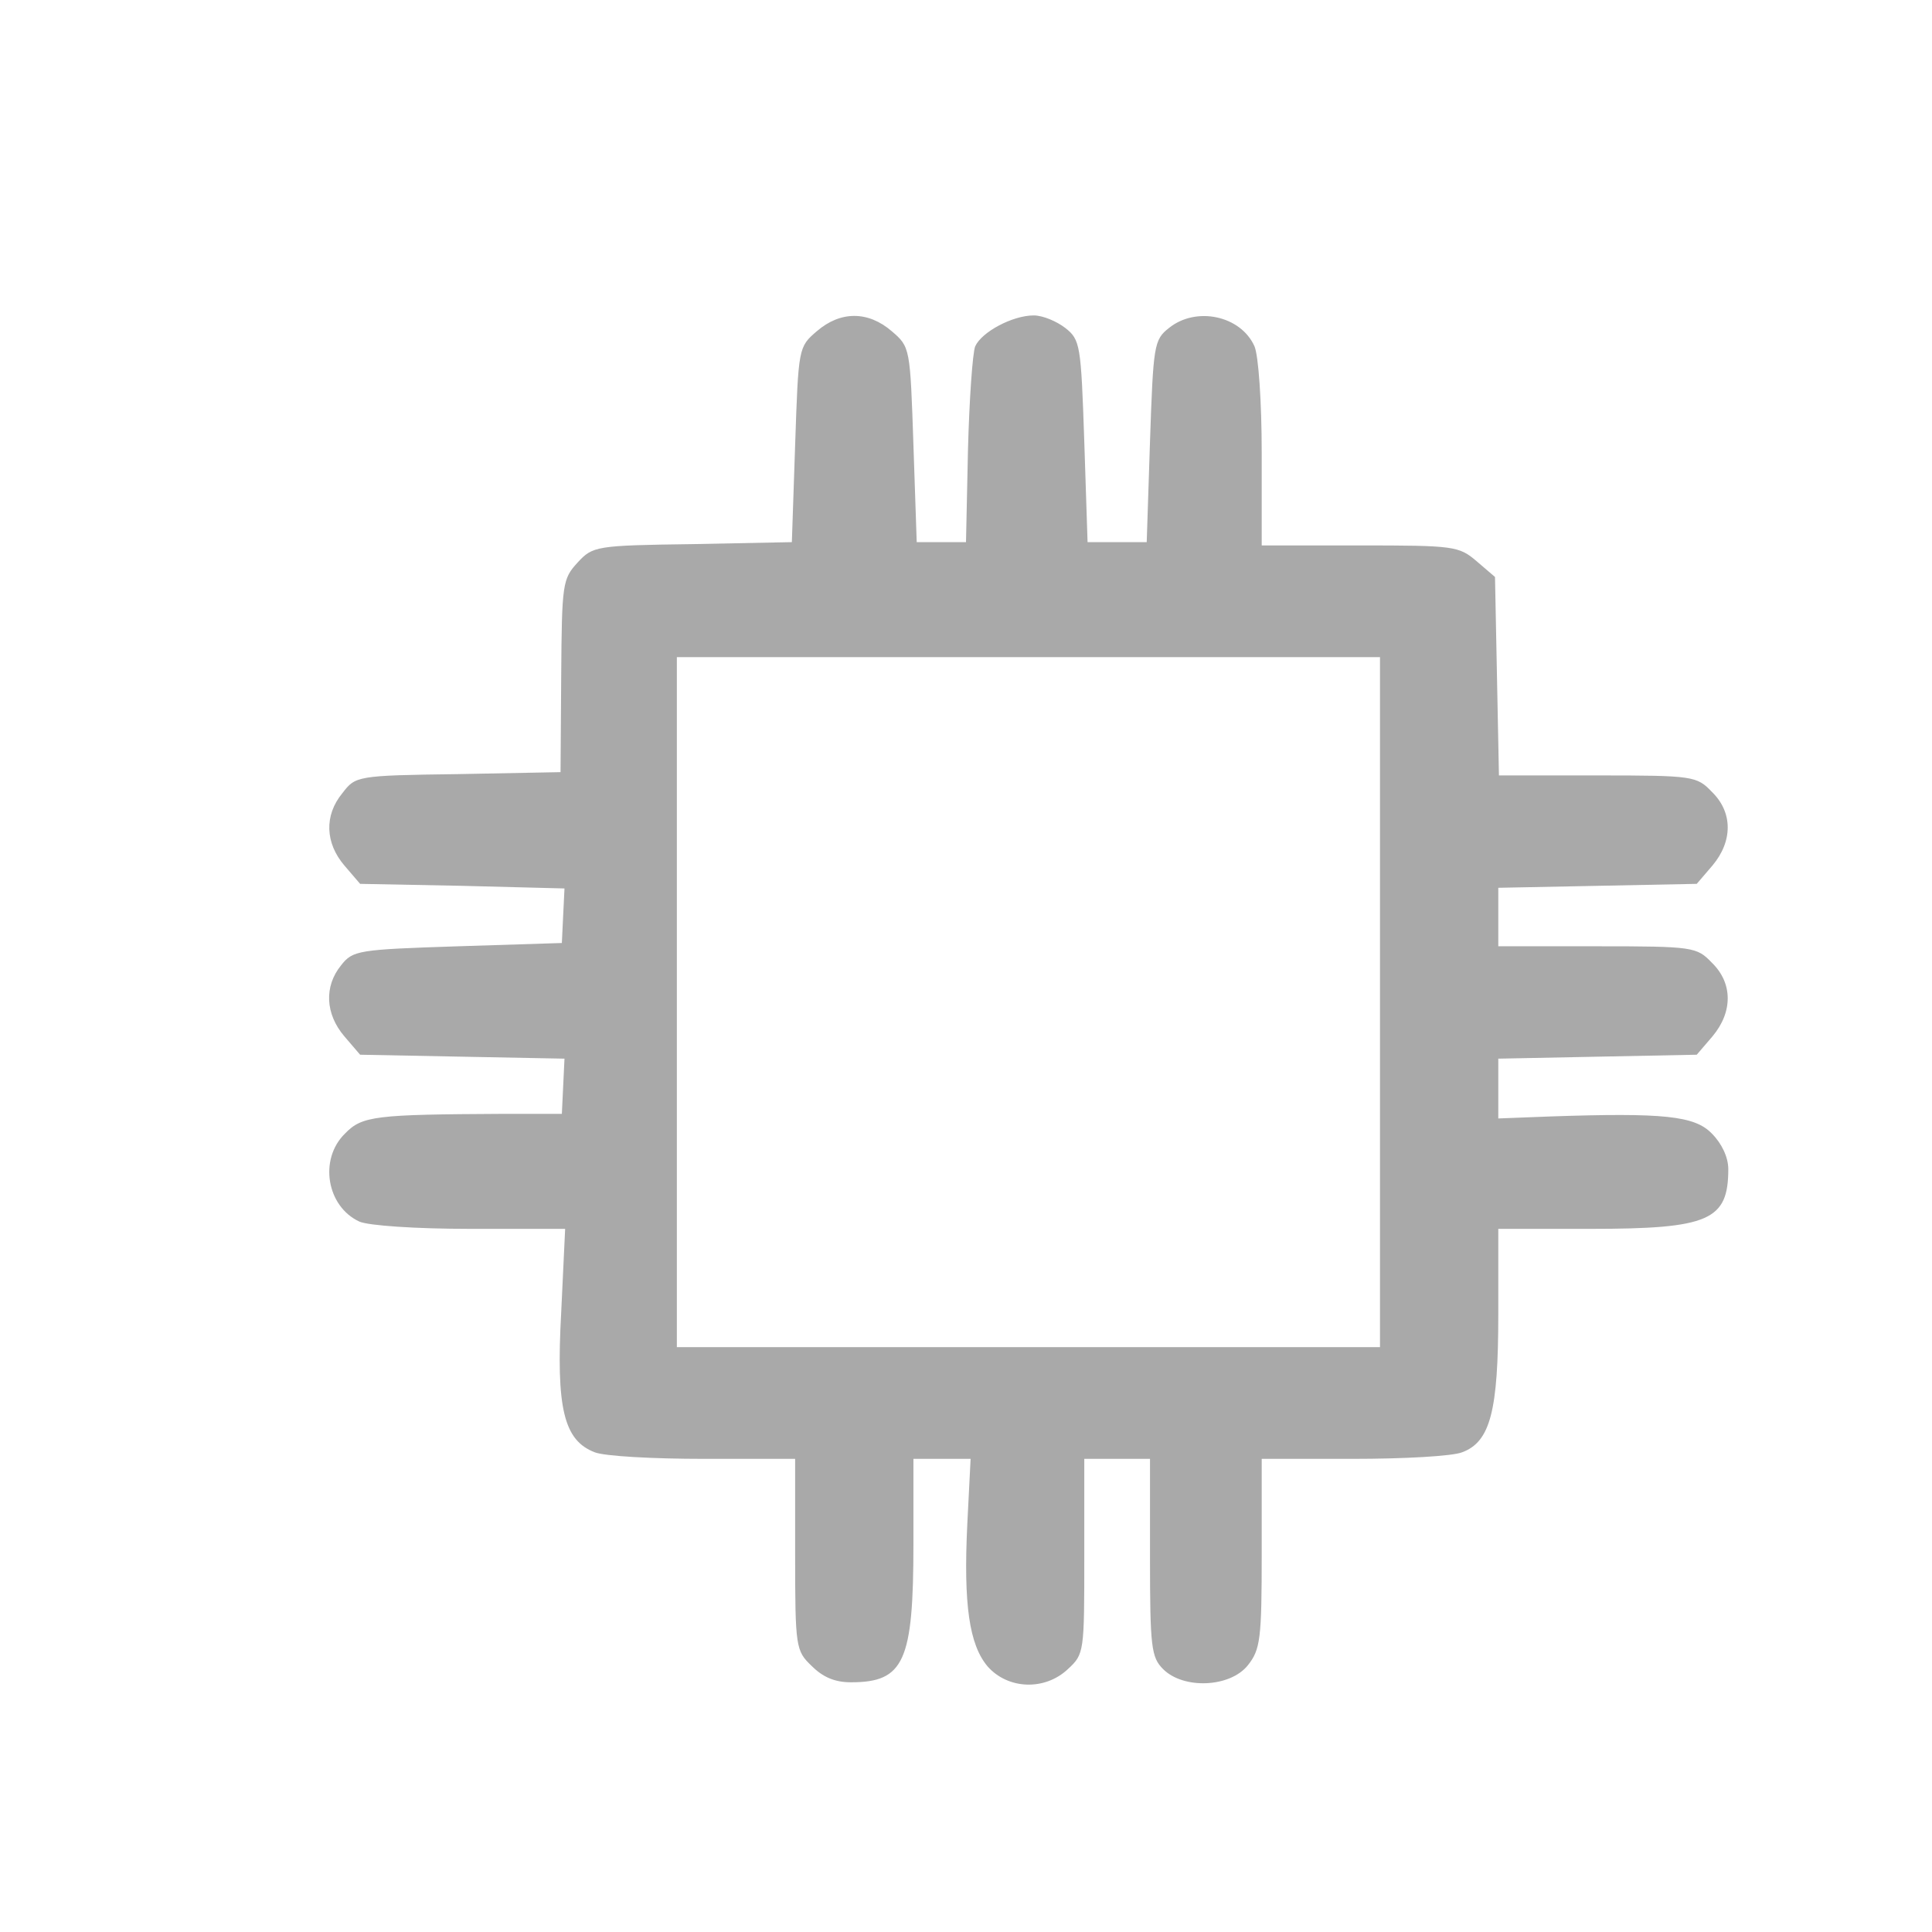
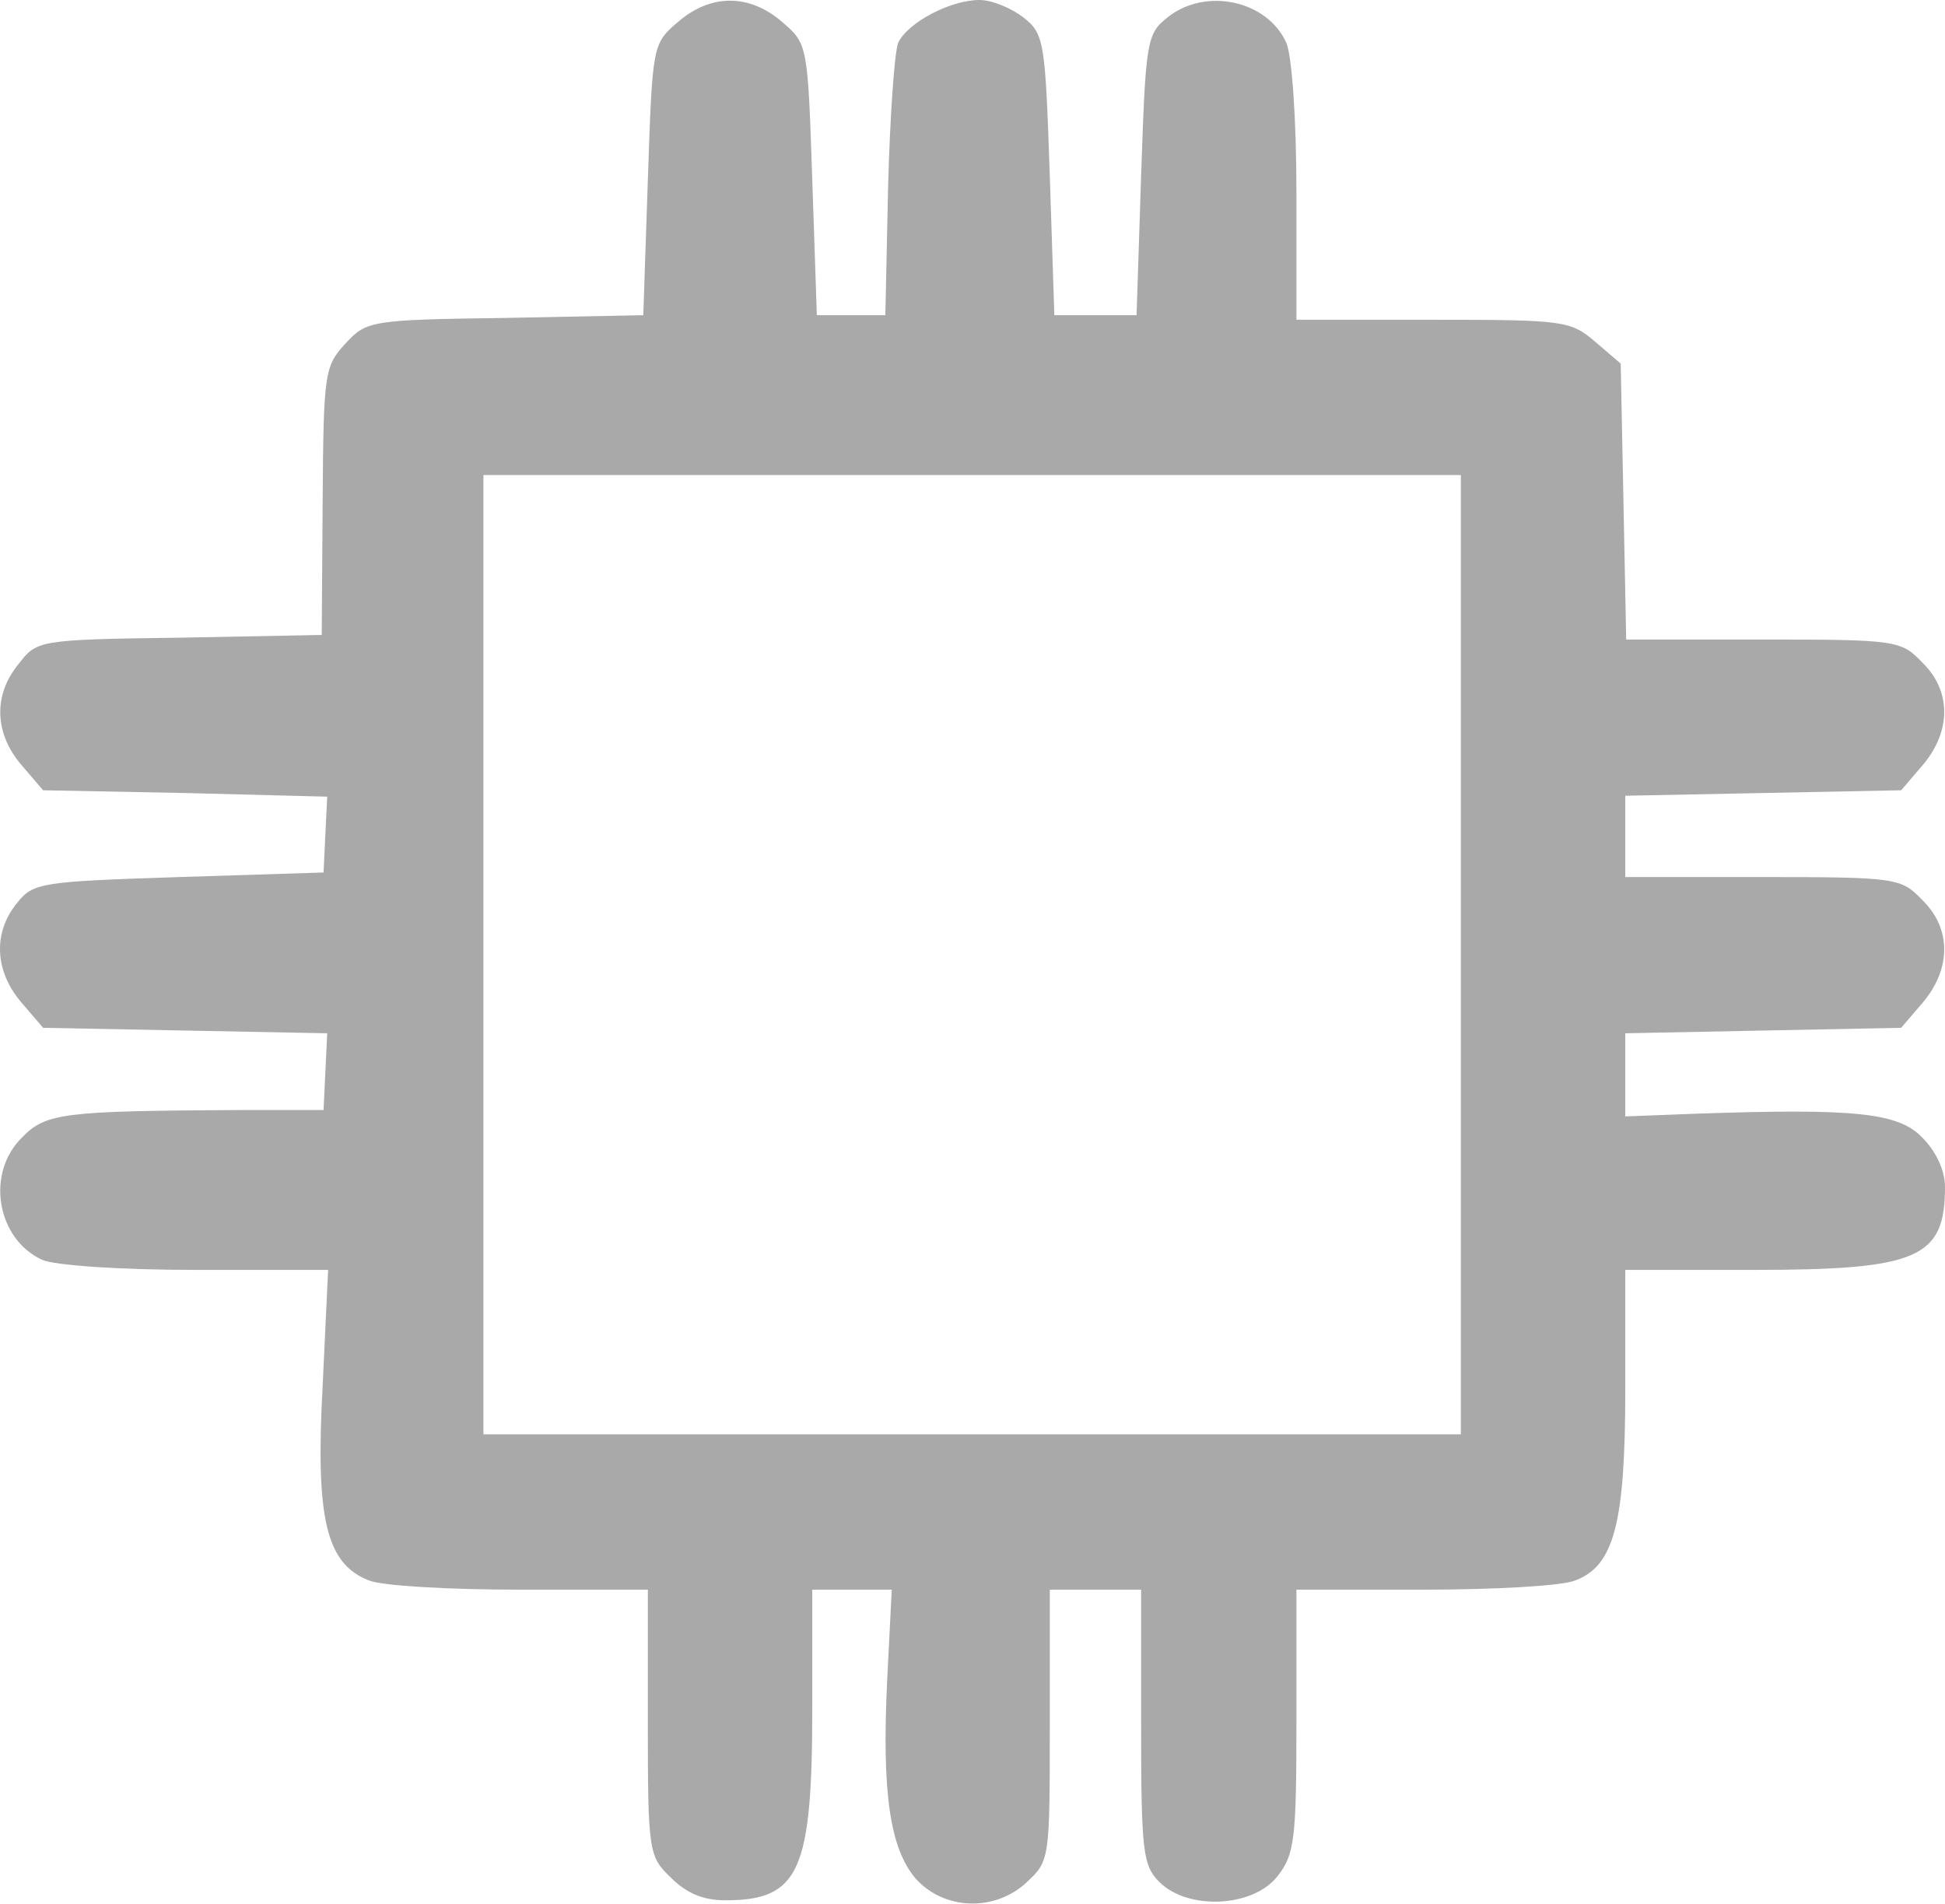
- <svg xmlns="http://www.w3.org/2000/svg" version="1.0" width="46" height="46" viewBox="0 0 294 268" preserveAspectRatio="xMidYMid meet">
+ <svg xmlns="http://www.w3.org/2000/svg" version="1.0" preserveAspectRatio="xMidYMid meet" viewBox="50.08 35 212.92 208.35">
  <g transform="translate(0,268) scale(0.1,-0.1)" fill="#a9a9a9" stroke="none">
    <path d="M1243 2306 c-28 -24 -28 -25 -33 -173 l-5 -148 -151 -3 c-147 -2 -152 -3 -175 -28 -23 -25 -24 -32 -25 -172 l-1 -147 -156 -3 c-155 -2 -156 -3 -176 -29 -28 -34 -26 -76 3 -110 l24 -28 155 -3 156 -4 -2 -41 -2 -42 -158 -5 c-152 -5 -160 -6 -178 -29 -26 -32 -24 -74 5 -108 l24 -28 155 -3 156 -3 -2 -42 -2 -42 -90 0 c-194 -1 -214 -3 -240 -30 -40 -39 -28 -111 22 -134 14 -6 84 -11 169 -11 l144 0 -6 -127 c-8 -146 4 -195 51 -213 15 -6 89 -10 166 -10 l139 0 0 -145 c0 -142 1 -147 25 -170 17 -17 35 -25 60 -25 81 0 95 32 95 211 l0 129 43 0 44 0 -5 -99 c-6 -123 3 -184 31 -217 31 -35 87 -37 122 -4 25 23 25 26 25 172 l0 148 50 0 50 0 0 -150 c0 -137 2 -152 20 -170 31 -31 102 -28 129 6 19 24 21 40 21 170 l0 144 139 0 c77 0 151 4 166 10 43 16 55 63 55 210 l0 130 140 0 c181 0 210 13 210 91 0 18 -10 39 -25 54 -26 27 -73 32 -247 26 l-78 -3 0 45 0 46 151 3 151 3 24 28 c31 37 31 81 -1 112 -23 24 -28 25 -175 25 l-150 0 0 44 0 45 151 3 151 3 24 28 c31 37 31 81 -1 112 -23 24 -28 25 -174 25 l-150 0 -3 151 -3 151 -28 24 c-27 23 -34 24 -178 24 l-149 0 0 140 c0 80 -5 149 -11 163 -21 47 -89 61 -130 28 -23 -18 -24 -26 -29 -173 l-5 -153 -45 0 -45 0 -5 153 c-5 147 -6 155 -29 173 -13 10 -34 19 -48 19 -32 0 -79 -25 -89 -47 -4 -10 -9 -81 -11 -158 l-3 -140 -37 0 -38 0 -5 148 c-5 148 -5 149 -33 173 -36 31 -78 31 -114 0z m857 -1021 l0 -525 -535 0 -535 0 0 525 0 525 535 0 535 0 0 -525z" />
  </g>
</svg>
